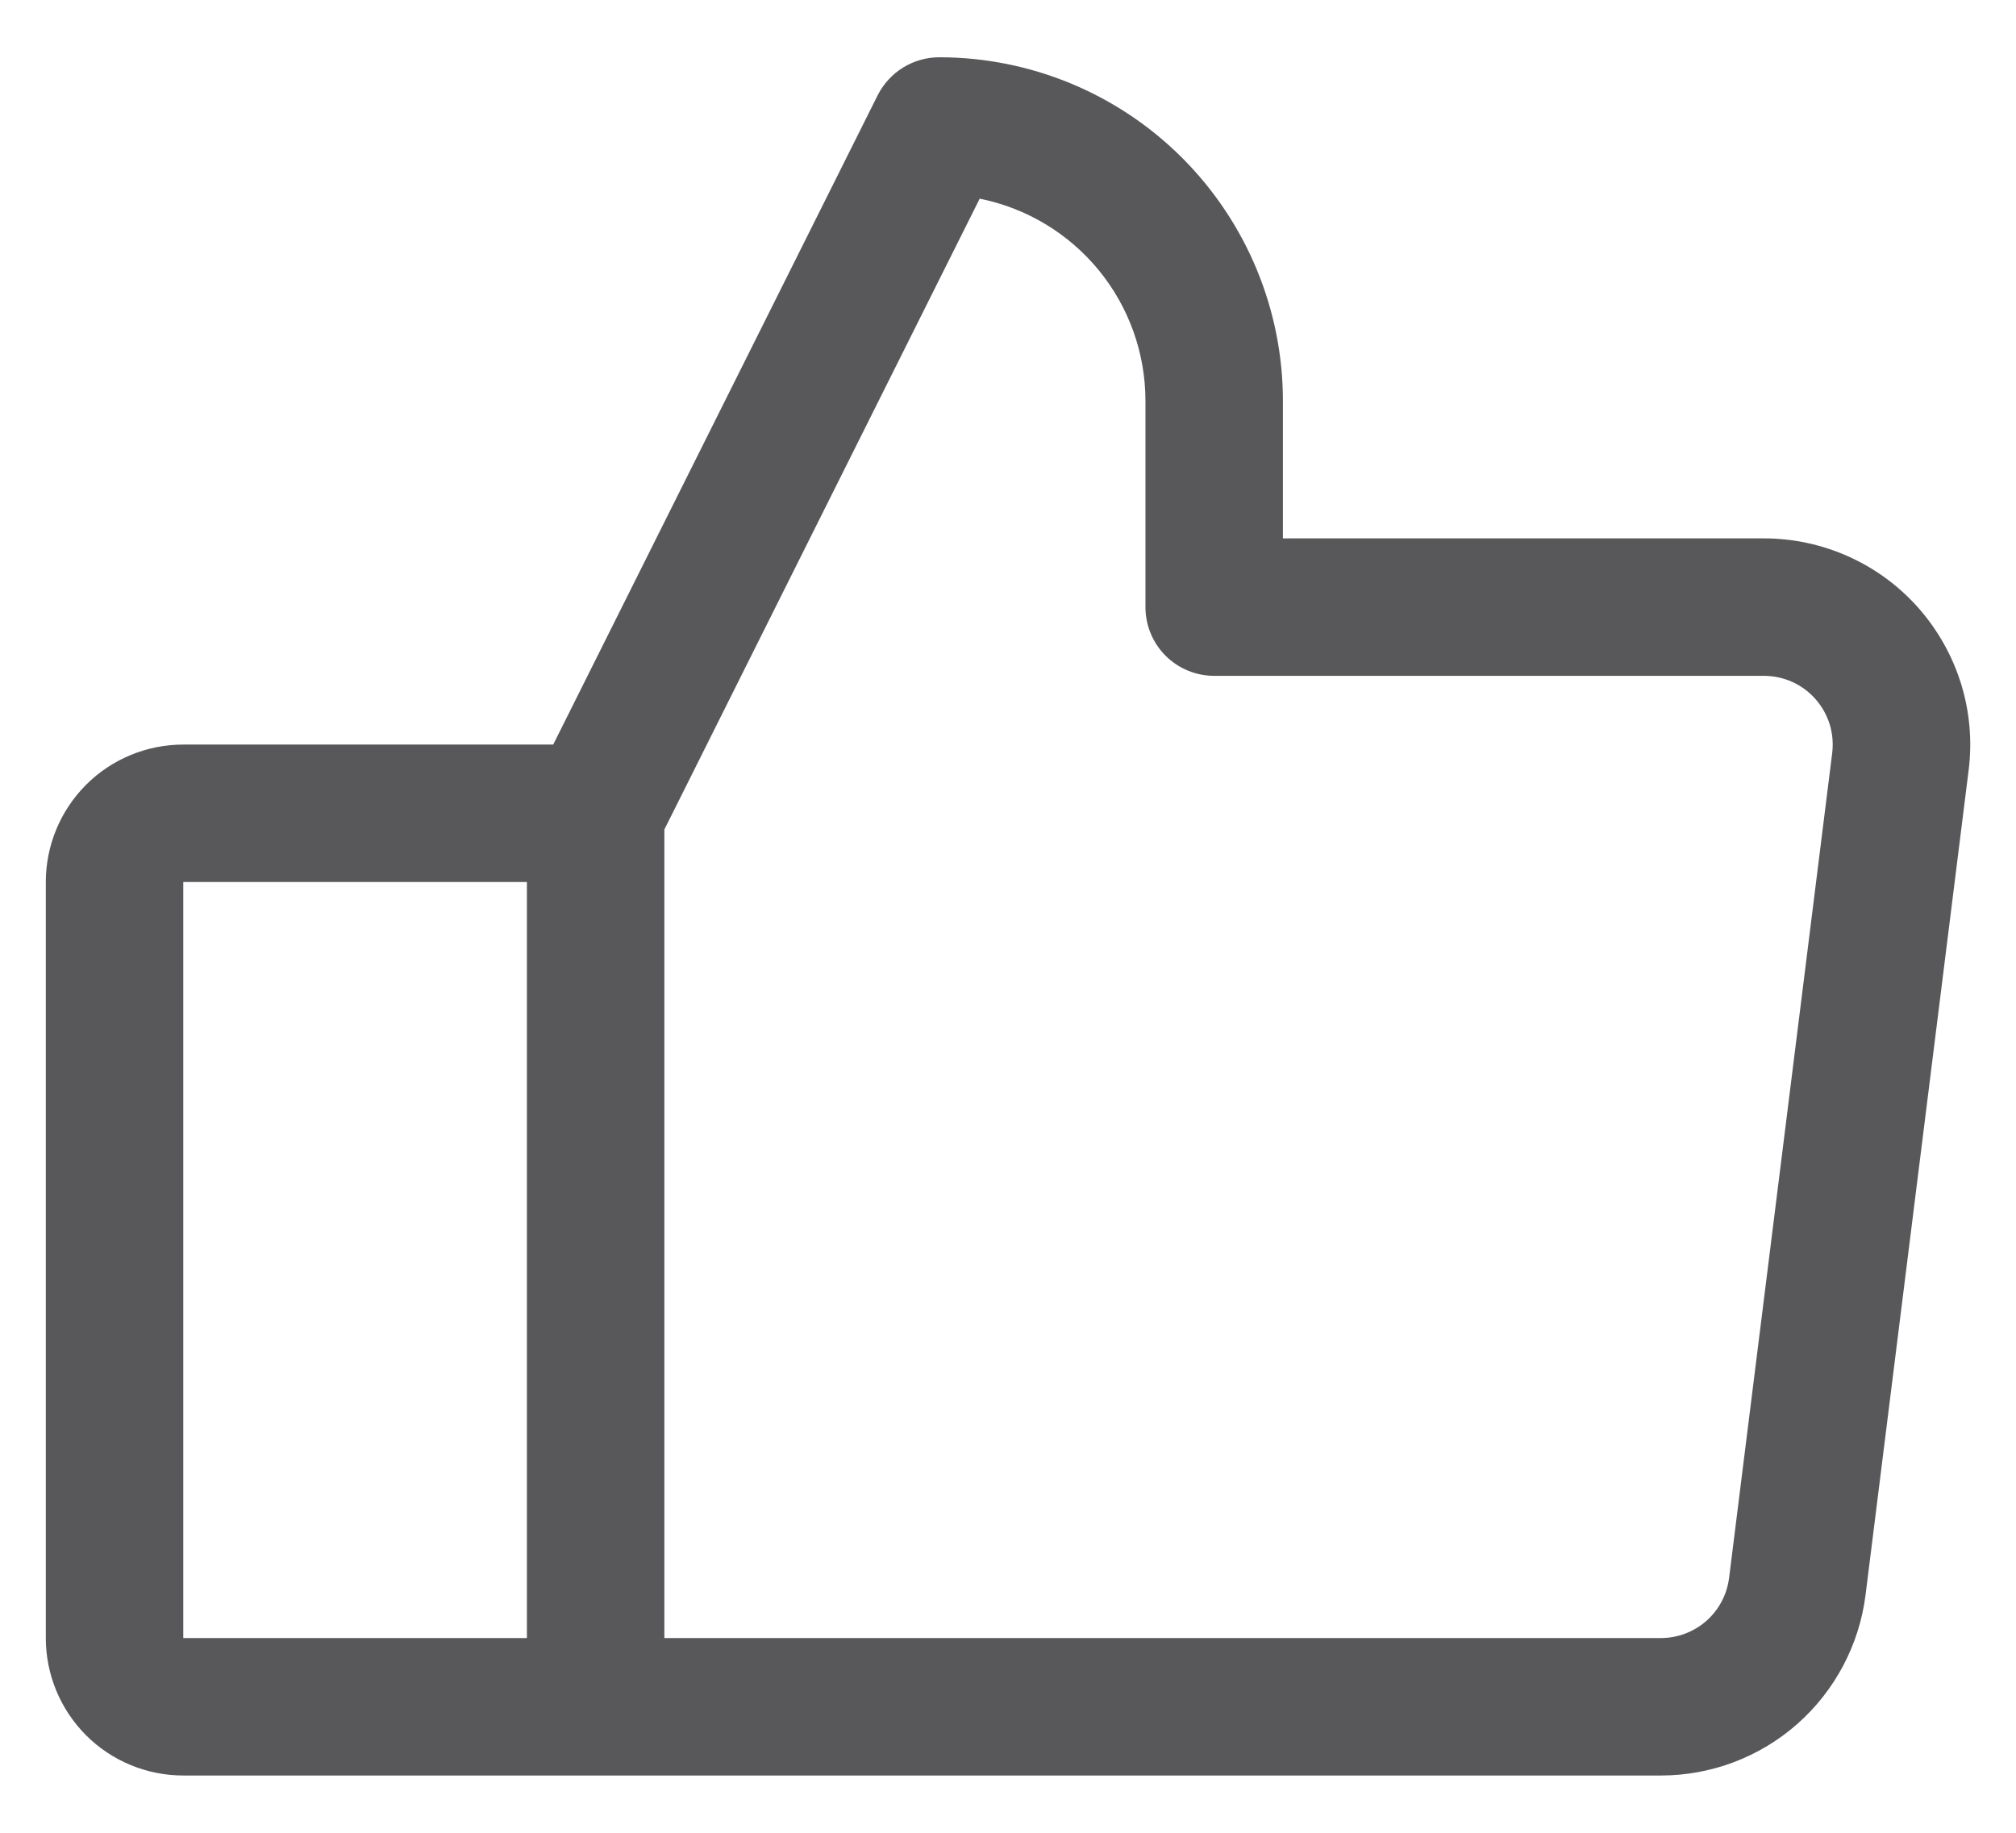
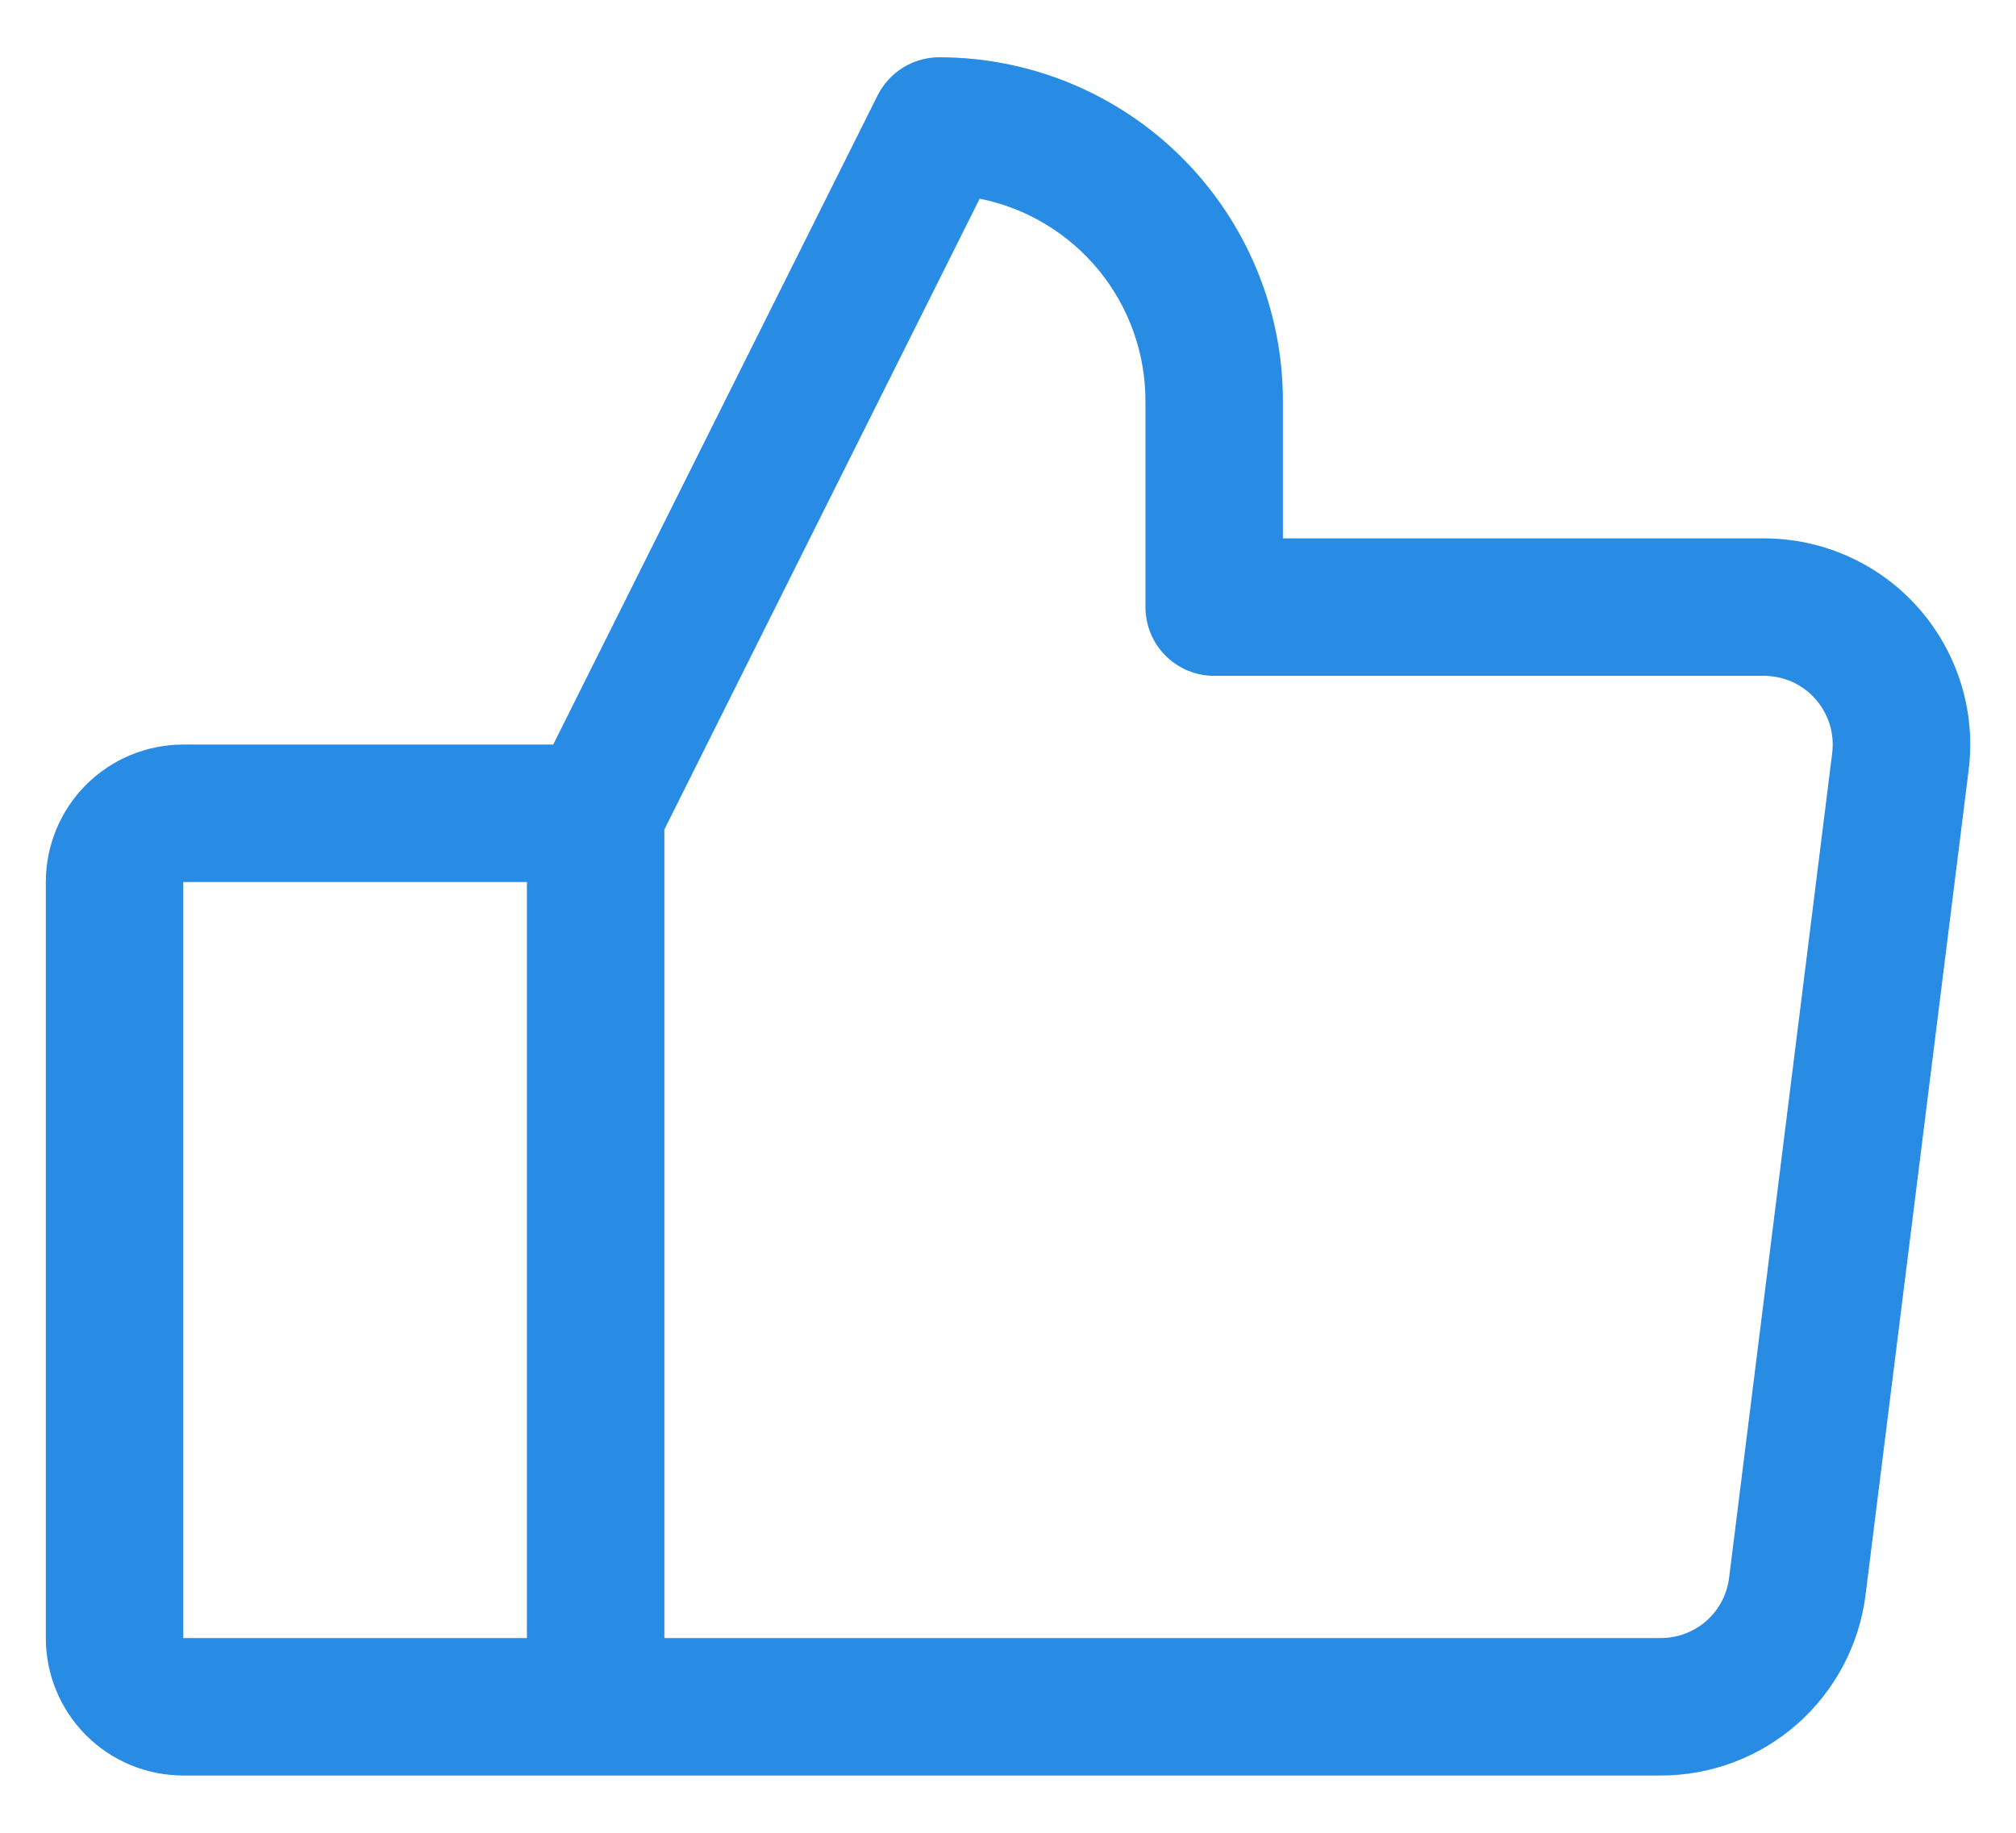
<svg xmlns="http://www.w3.org/2000/svg" width="22" height="20" viewBox="0 0 22 20" fill="none">
-   <path d="M20.937 6.636C20.726 6.397 20.466 6.205 20.175 6.074C19.884 5.943 19.569 5.875 19.25 5.875H14V4.375C14 3.38 13.604 2.427 12.901 1.723C12.198 1.02 11.244 0.625 10.25 0.625C10.11 0.625 9.974 0.664 9.855 0.737C9.737 0.81 9.641 0.915 9.578 1.039L6.037 8.125H2C1.602 8.125 1.22 8.283 0.939 8.564C0.658 8.846 0.5 9.227 0.5 9.625V17.875C0.5 18.273 0.658 18.654 0.939 18.936C1.22 19.217 1.602 19.375 2 19.375H18.125C18.673 19.375 19.202 19.175 19.613 18.813C20.024 18.45 20.289 17.95 20.358 17.406L21.483 8.406C21.523 8.089 21.495 7.768 21.401 7.463C21.306 7.157 21.148 6.876 20.937 6.636ZM2 9.625H5.75V17.875H2V9.625ZM19.994 8.219L18.869 17.219C18.846 17.4 18.758 17.567 18.621 17.688C18.484 17.808 18.307 17.875 18.125 17.875H7.25V9.052L10.691 2.168C11.201 2.27 11.66 2.546 11.99 2.948C12.32 3.351 12.5 3.855 12.5 4.375V6.625C12.5 6.824 12.579 7.015 12.719 7.155C12.86 7.296 13.051 7.375 13.25 7.375H19.25C19.356 7.375 19.461 7.398 19.558 7.441C19.655 7.485 19.742 7.549 19.812 7.629C19.883 7.709 19.935 7.803 19.967 7.904C19.998 8.006 20.007 8.113 19.994 8.219Z" fill="#58585B" />
+   <path d="M20.937 6.636C20.726 6.397 20.466 6.205 20.175 6.074C19.884 5.943 19.569 5.875 19.25 5.875H14V4.375C14 3.38 13.604 2.427 12.901 1.723C12.198 1.02 11.244 0.625 10.25 0.625C10.11 0.625 9.974 0.664 9.855 0.737C9.737 0.81 9.641 0.915 9.578 1.039L6.037 8.125H2C1.602 8.125 1.22 8.283 0.939 8.564C0.658 8.846 0.5 9.227 0.5 9.625V17.875C0.5 18.273 0.658 18.654 0.939 18.936C1.22 19.217 1.602 19.375 2 19.375H18.125C18.673 19.375 19.202 19.175 19.613 18.813C20.024 18.45 20.289 17.95 20.358 17.406L21.483 8.406C21.523 8.089 21.495 7.768 21.401 7.463C21.306 7.157 21.148 6.876 20.937 6.636ZM2 9.625H5.75V17.875H2V9.625ZM19.994 8.219L18.869 17.219C18.846 17.4 18.758 17.567 18.621 17.688C18.484 17.808 18.307 17.875 18.125 17.875H7.25V9.052L10.691 2.168C11.201 2.27 11.66 2.546 11.99 2.948C12.32 3.351 12.5 3.855 12.5 4.375V6.625C12.5 6.824 12.579 7.015 12.719 7.155C12.86 7.296 13.051 7.375 13.25 7.375H19.25C19.356 7.375 19.461 7.398 19.558 7.441C19.655 7.485 19.742 7.549 19.812 7.629C19.883 7.709 19.935 7.803 19.967 7.904C19.998 8.006 20.007 8.113 19.994 8.219Z" fill="#288BE4" />
</svg>
